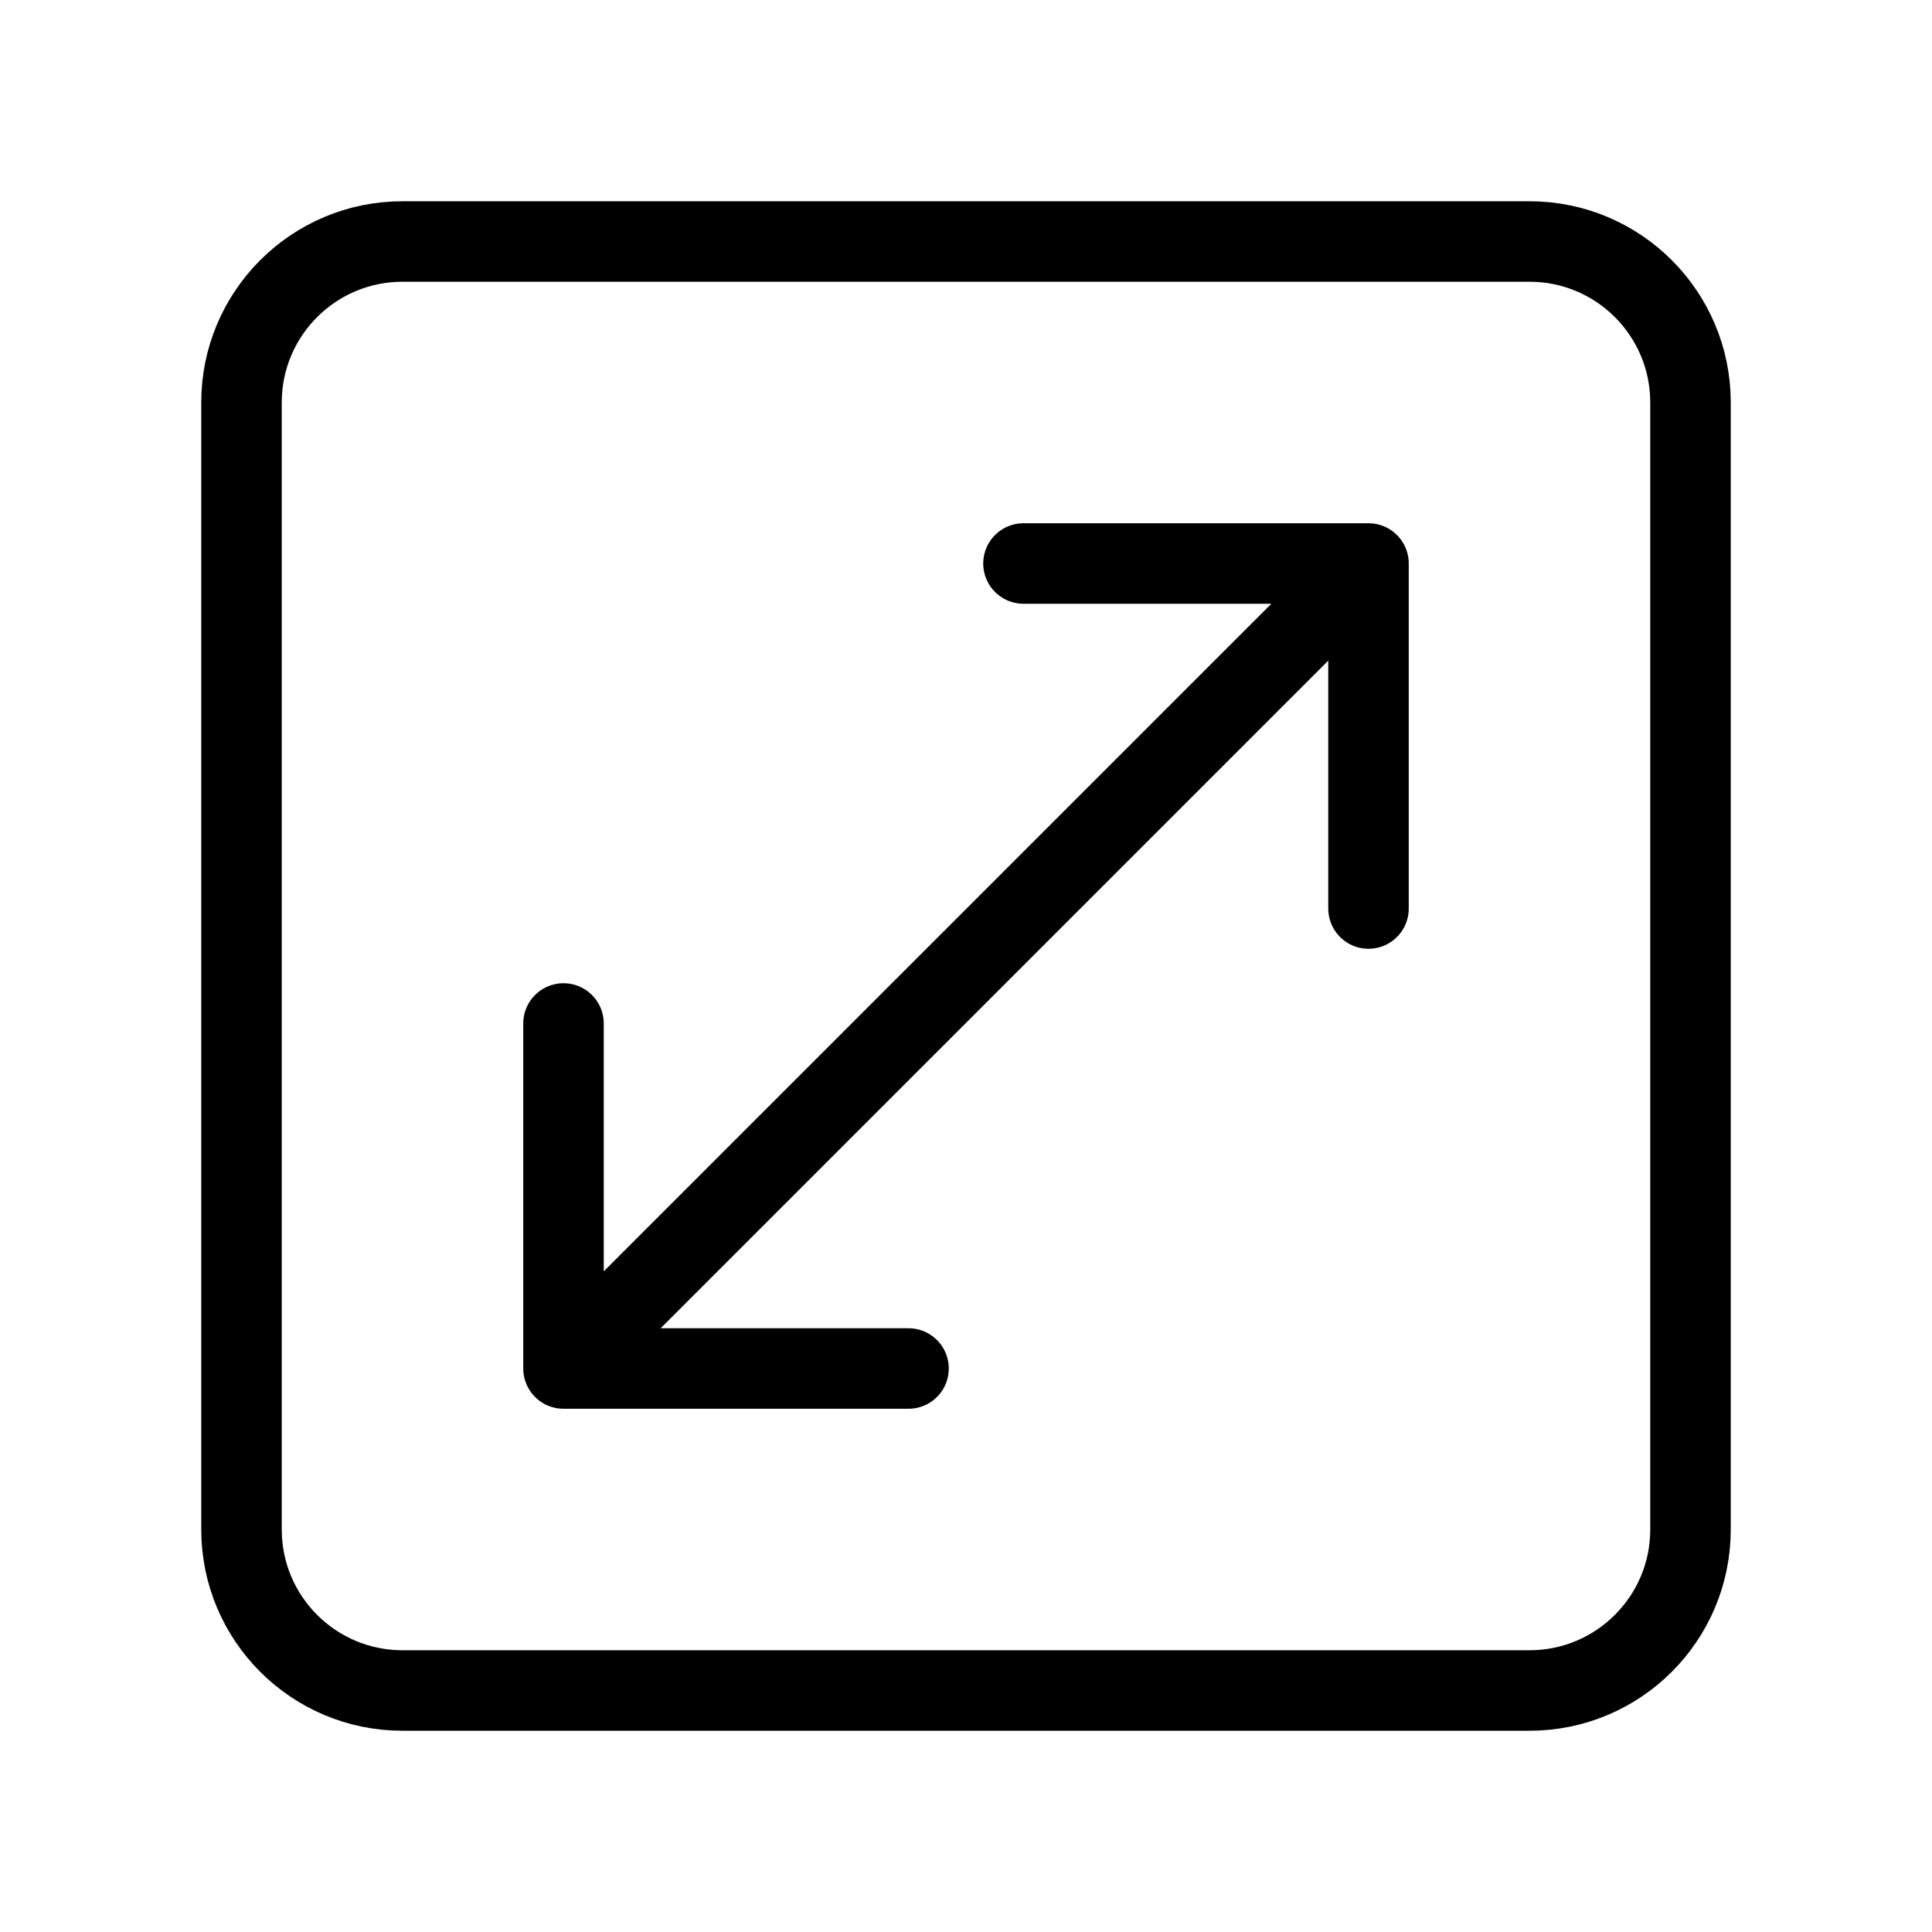
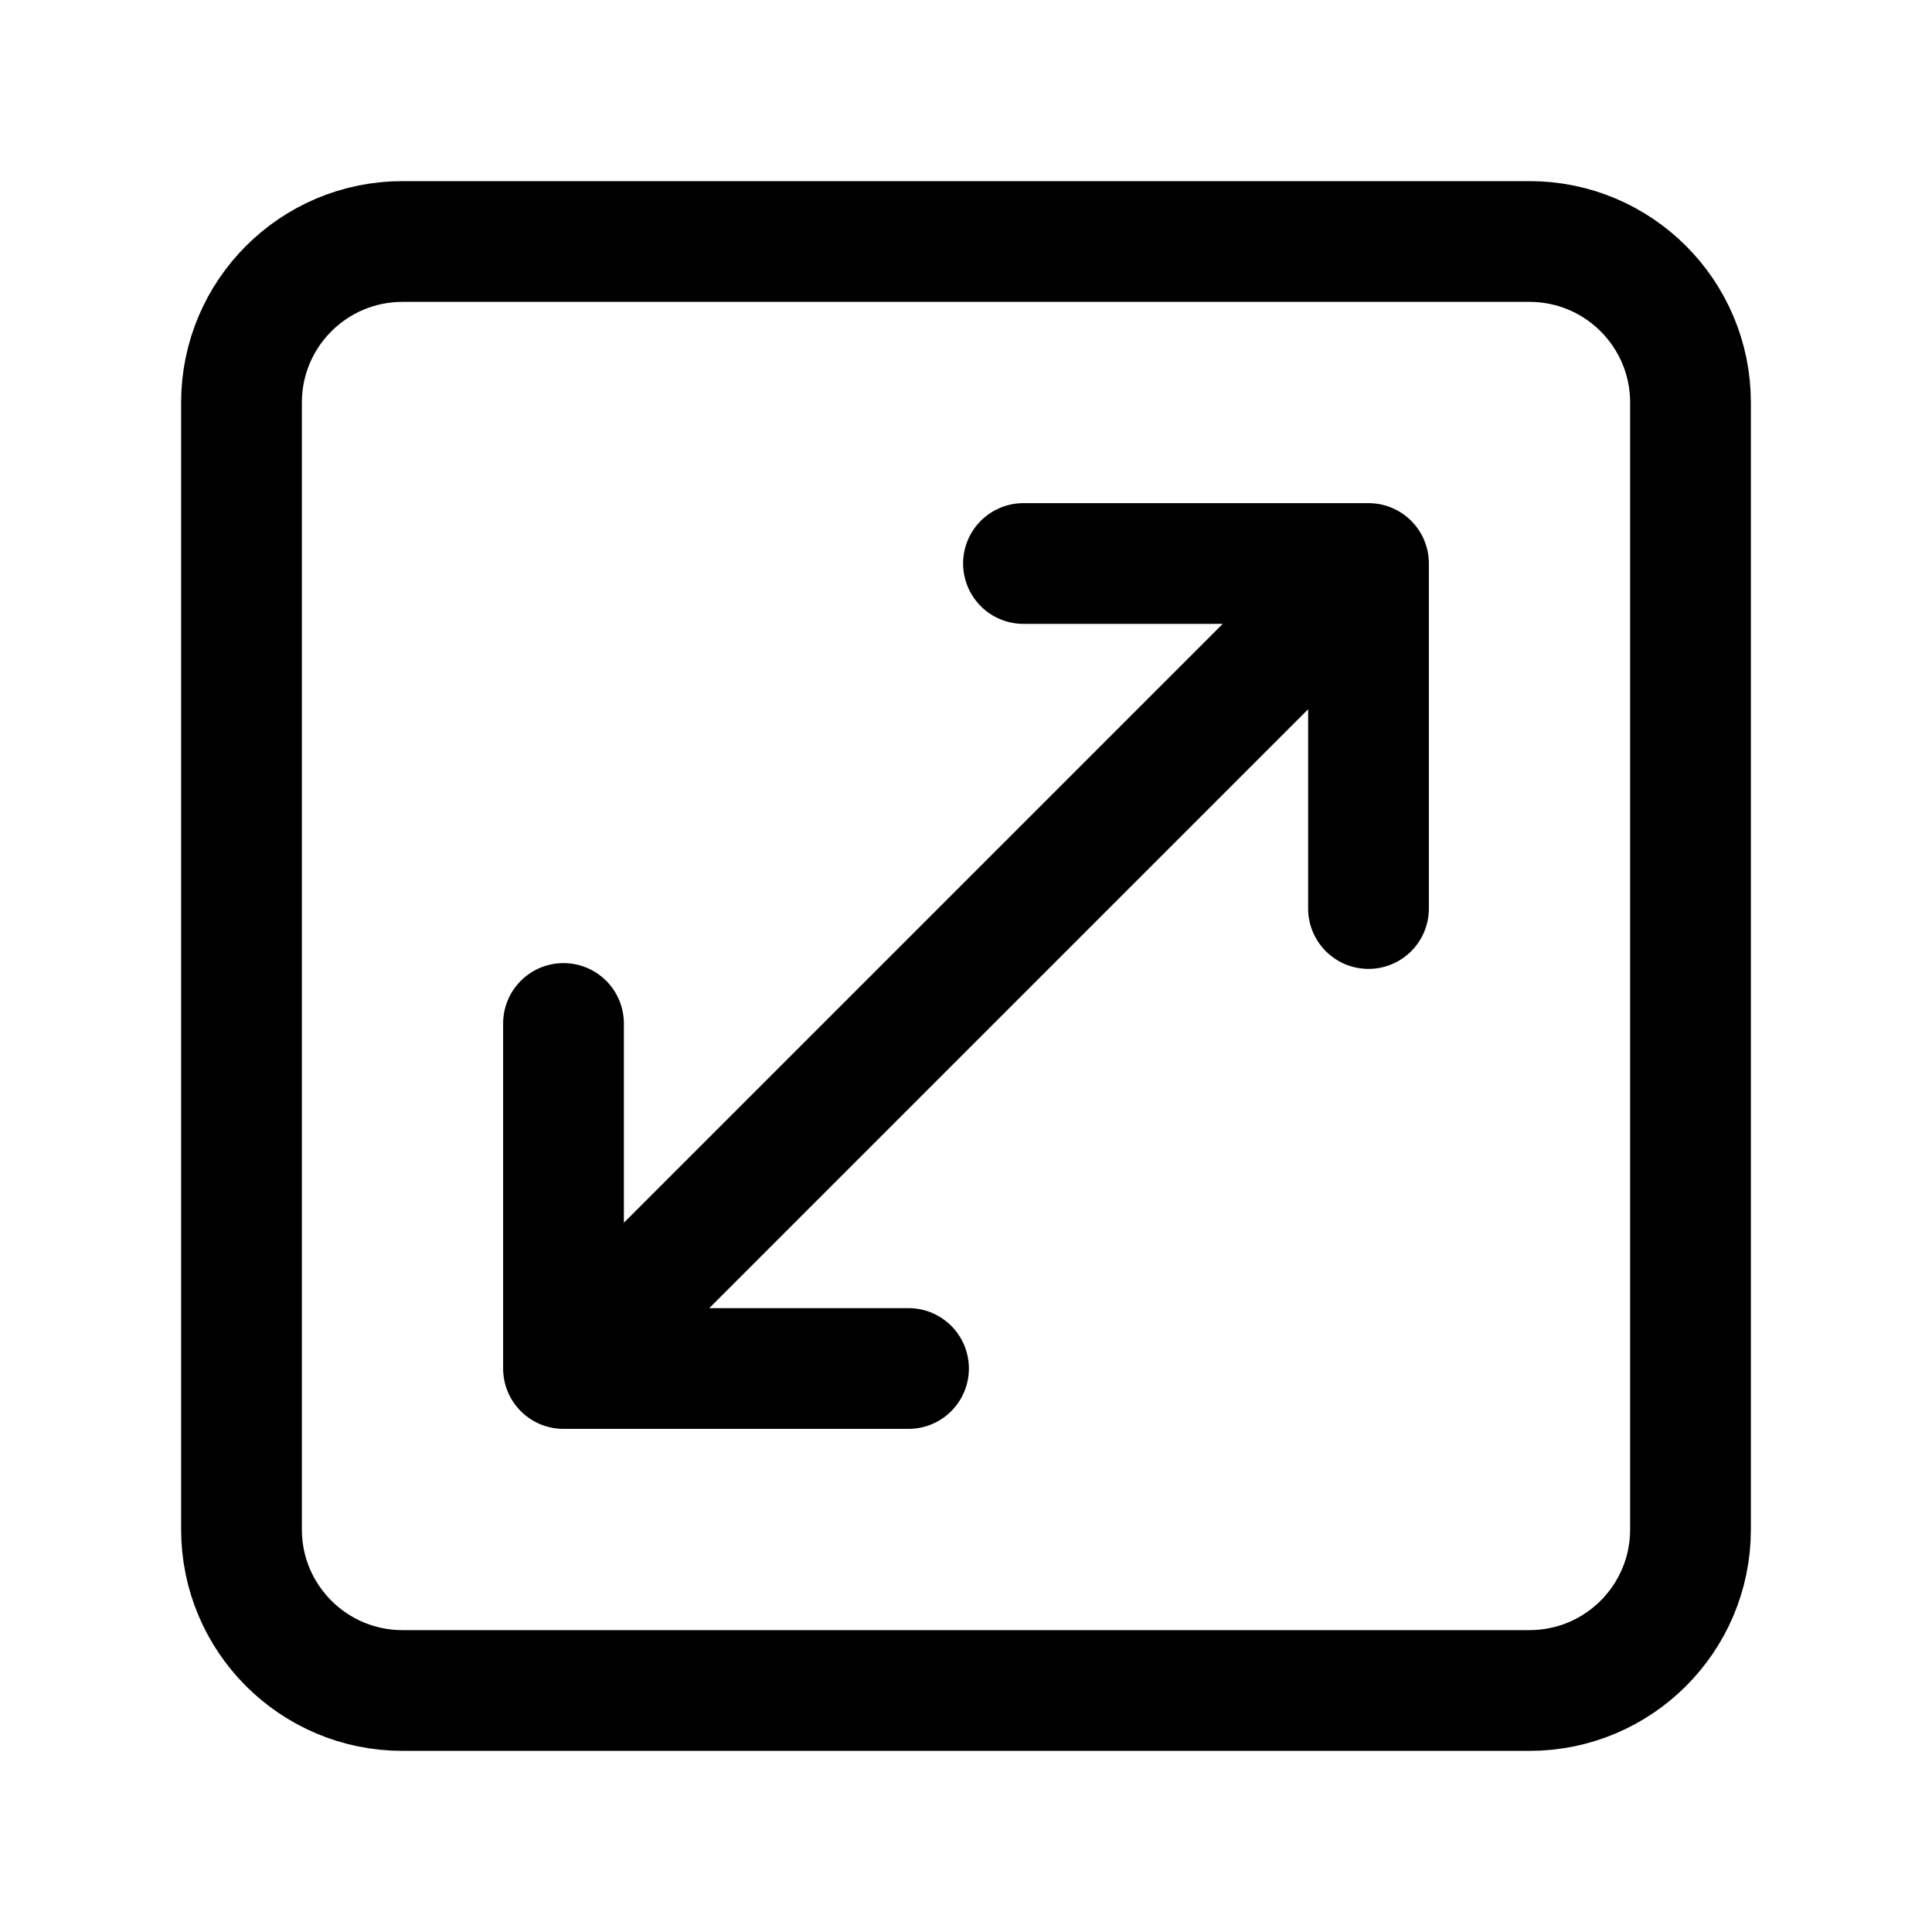
<svg xmlns="http://www.w3.org/2000/svg" width="24" height="24" viewBox="0 0 24 24" fill="none">
  <g>
    <g>
-       <path d="M17 11.286V7H12.714M17 7L7 17M7 12.714V17H11.286" stroke="currentColor" stroke-width="1" stroke-linecap="round" stroke-linejoin="round" />
-       <rect x="3" y="3" width="18" height="18" rx="2" stroke="currentColor" stroke-width="1" stroke-linecap="round" stroke-linejoin="round" />
+       <path d="M17 11.286V7H12.714M17 7L7 17M7 12.714V17H11.286" stroke="currentColor" stroke-width="1.5" stroke-linecap="round" stroke-linejoin="round" />
+       <rect x="3" y="3" width="18" height="18" rx="2" stroke="currentColor" stroke-width="1.5" stroke-linecap="round" stroke-linejoin="round" />
    </g>
  </g>
</svg>
